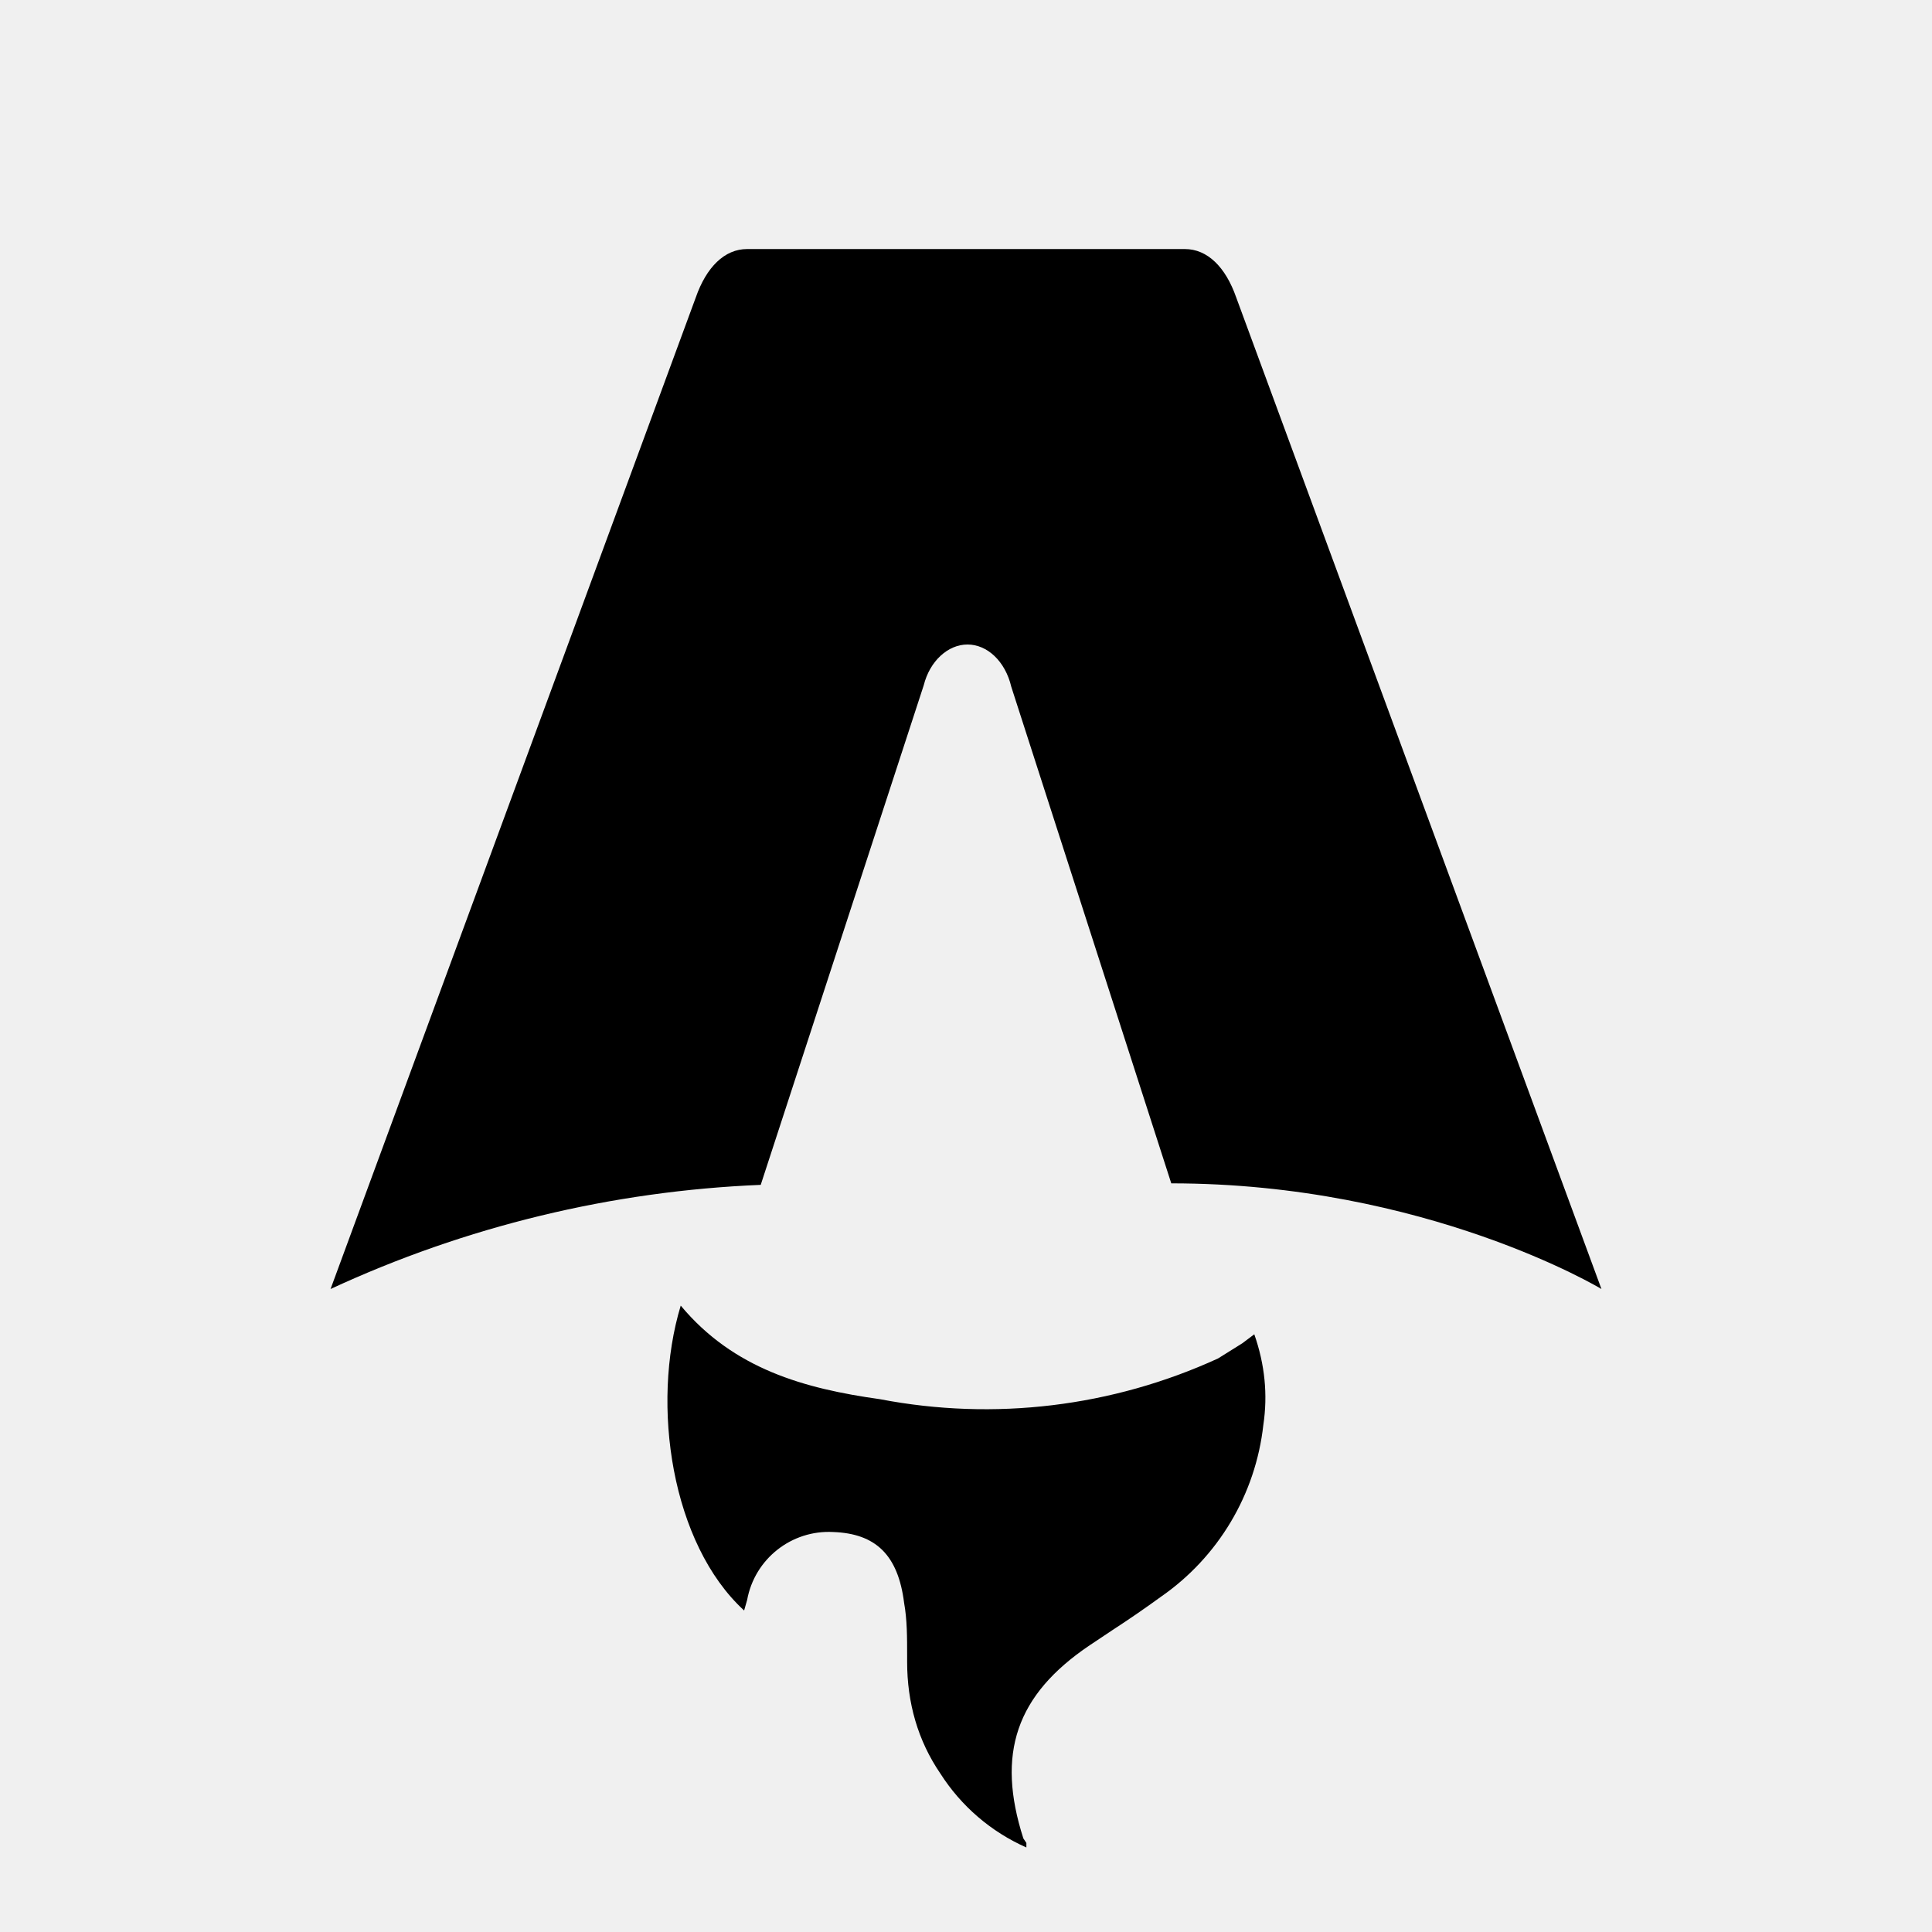
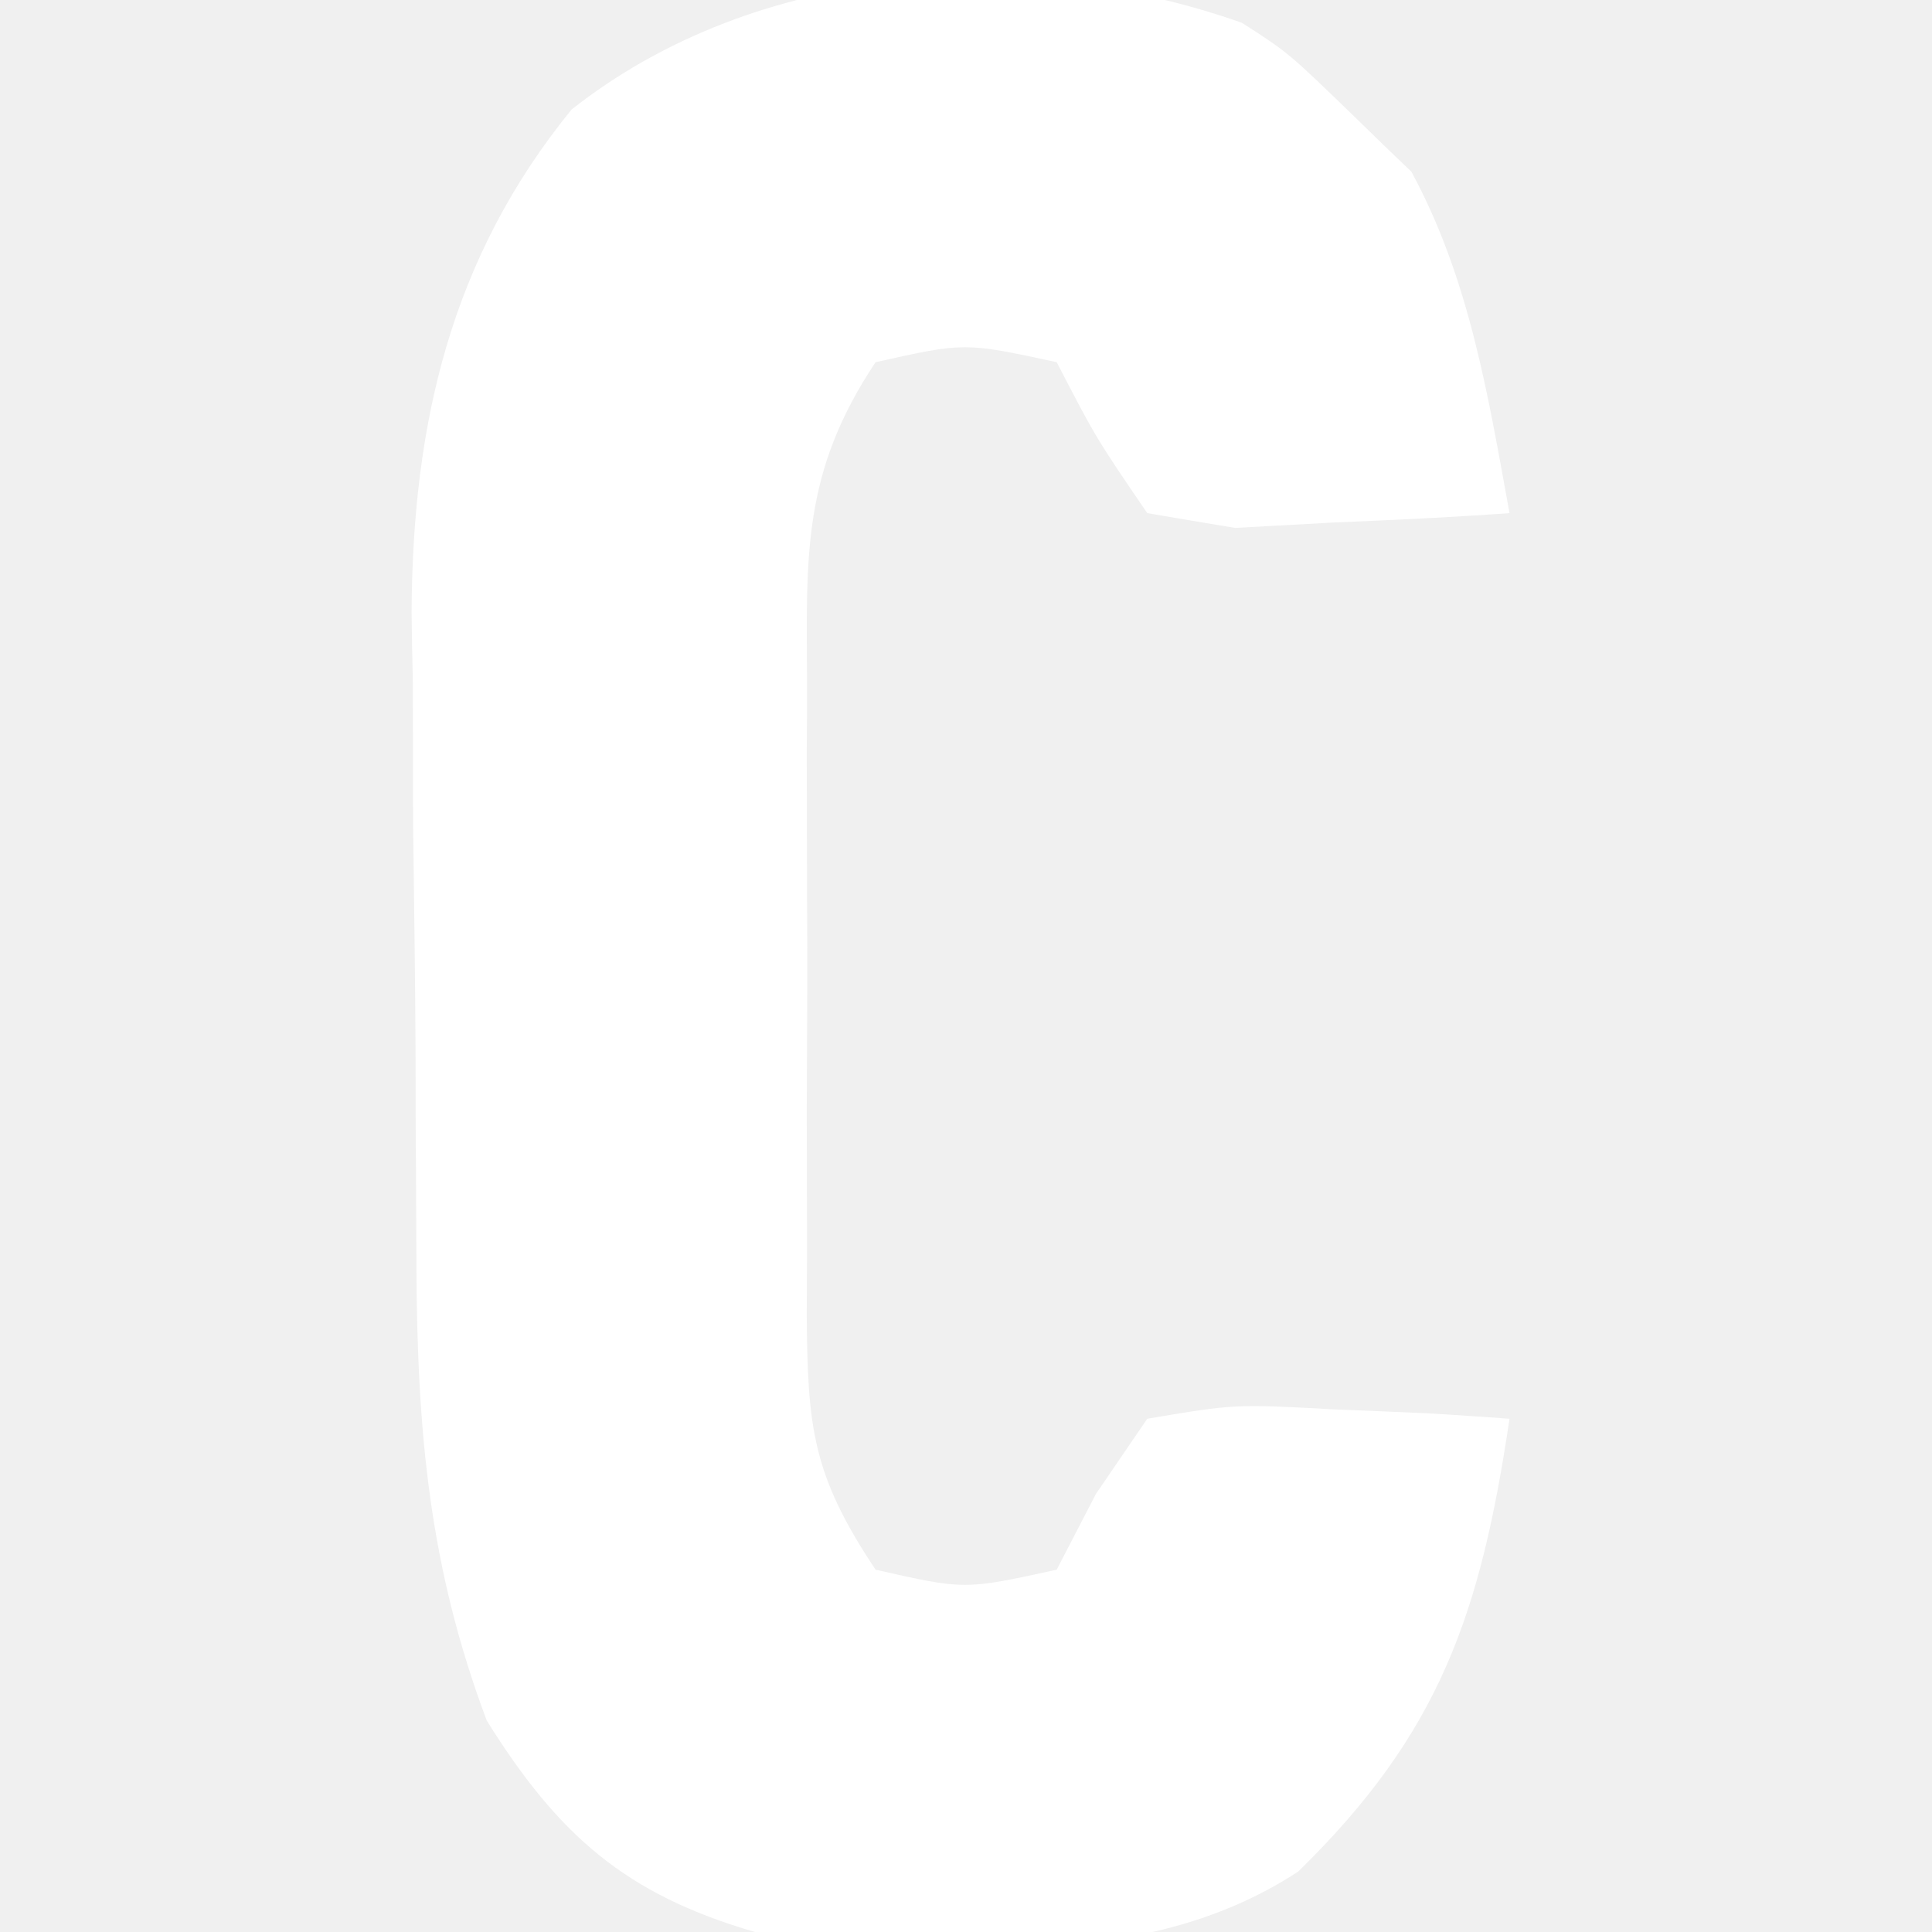
- <svg xmlns="http://www.w3.org/2000/svg" fill="none" viewBox="0 0 128 128">
-   <path d="M50.4 78.5a75.1 75.1 0 0 0-28.5 6.9l24.2-65.7c.7-2 1.9-3.2 3.4-3.2h29c1.5 0 2.7 1.2 3.4 3.2l24.2 65.7s-11.6-7-28.5-7L67 45.5c-.4-1.7-1.6-2.8-2.9-2.8-1.3 0-2.5 1.1-2.9 2.7L50.4 78.5Zm-1.1 28.2Zm-4.2-20.2c-2 6.6-.6 15.8 4.2 20.2a17.5 17.5 0 0 1 .2-.7 5.5 5.5 0 0 1 5.7-4.5c2.8.1 4.3 1.5 4.7 4.7.2 1.1.2 2.3.2 3.5v.4c0 2.7.7 5.2 2.2 7.4a13 13 0 0 0 5.7 4.9v-.3l-.2-.3c-1.8-5.6-.5-9.5 4.4-12.8l1.5-1a73 73 0 0 0 3.2-2.2 16 16 0 0 0 6.8-11.4c.3-2 .1-4-.6-6l-.8.6-1.6 1a37 37 0 0 1-22.4 2.7c-5-.7-9.7-2-13.2-6.2Z" />
-   <style>
-         path { fill: #000; }
-         @media (prefers-color-scheme: dark) {
-             path { fill: #FFF; }
-         }
-     </style>
+ <svg xmlns="http://www.w3.org/2000/svg" version="1.1" width="64" height="64">
+   <path d="M0 0 C1.54 0.99 1.54 0.99 3.86 3.24 C4.43 3.8 5.01 4.36 5.61 4.93 C7.53 8.48 8.14 12.29 8.86 16.24 C6.92 16.38 4.98 16.47 3.04 16.55 C1.42 16.64 1.42 16.64 -0.23 16.73 C-1.19 16.57 -2.15 16.41 -3.14 16.24 C-4.84 13.75 -4.84 13.75 -6.14 11.24 C-9.19 10.58 -9.19 10.58 -12.14 11.24 C-14.58 14.9 -14.43 17.64 -14.41 21.87 C-14.41 22.98 -14.41 22.98 -14.42 24.12 C-14.42 25.69 -14.41 27.26 -14.41 28.83 C-14.39 31.23 -14.41 33.64 -14.42 36.04 C-14.42 37.57 -14.41 39.09 -14.41 40.62 C-14.41 41.34 -14.42 42.05 -14.42 42.8 C-14.39 46.5 -14.25 48.08 -12.14 51.24 C-9.19 51.91 -9.19 51.91 -6.14 51.24 C-5.71 50.41 -5.28 49.58 -4.84 48.73 C-4.28 47.91 -3.72 47.09 -3.14 46.24 C-0.23 45.75 -0.23 45.75 3.04 45.93 C4.13 45.97 5.22 46.02 6.34 46.07 C7.58 46.15 7.58 46.15 8.86 46.24 C7.9 52.69 6.56 56.65 1.86 61.24 C-3.41 64.69 -10.13 63.79 -16.14 63.24 C-20.41 62 -22.64 60.05 -25.02 56.24 C-26.93 51.15 -27.32 46.68 -27.35 41.26 C-27.35 40.48 -27.36 39.71 -27.36 38.91 C-27.37 37.27 -27.38 35.64 -27.38 34 C-27.39 31.51 -27.43 29.03 -27.46 26.55 C-27.46 24.95 -27.47 23.35 -27.47 21.76 C-27.49 21.02 -27.5 20.29 -27.51 19.53 C-27.48 13.32 -26.23 7.8 -22.21 2.87 C-16.11 -1.94 -7.32 -2.59 0 0 Z " fill="#FFFFFF" transform="translate(41.14453,0.7578125)" />
</svg>
